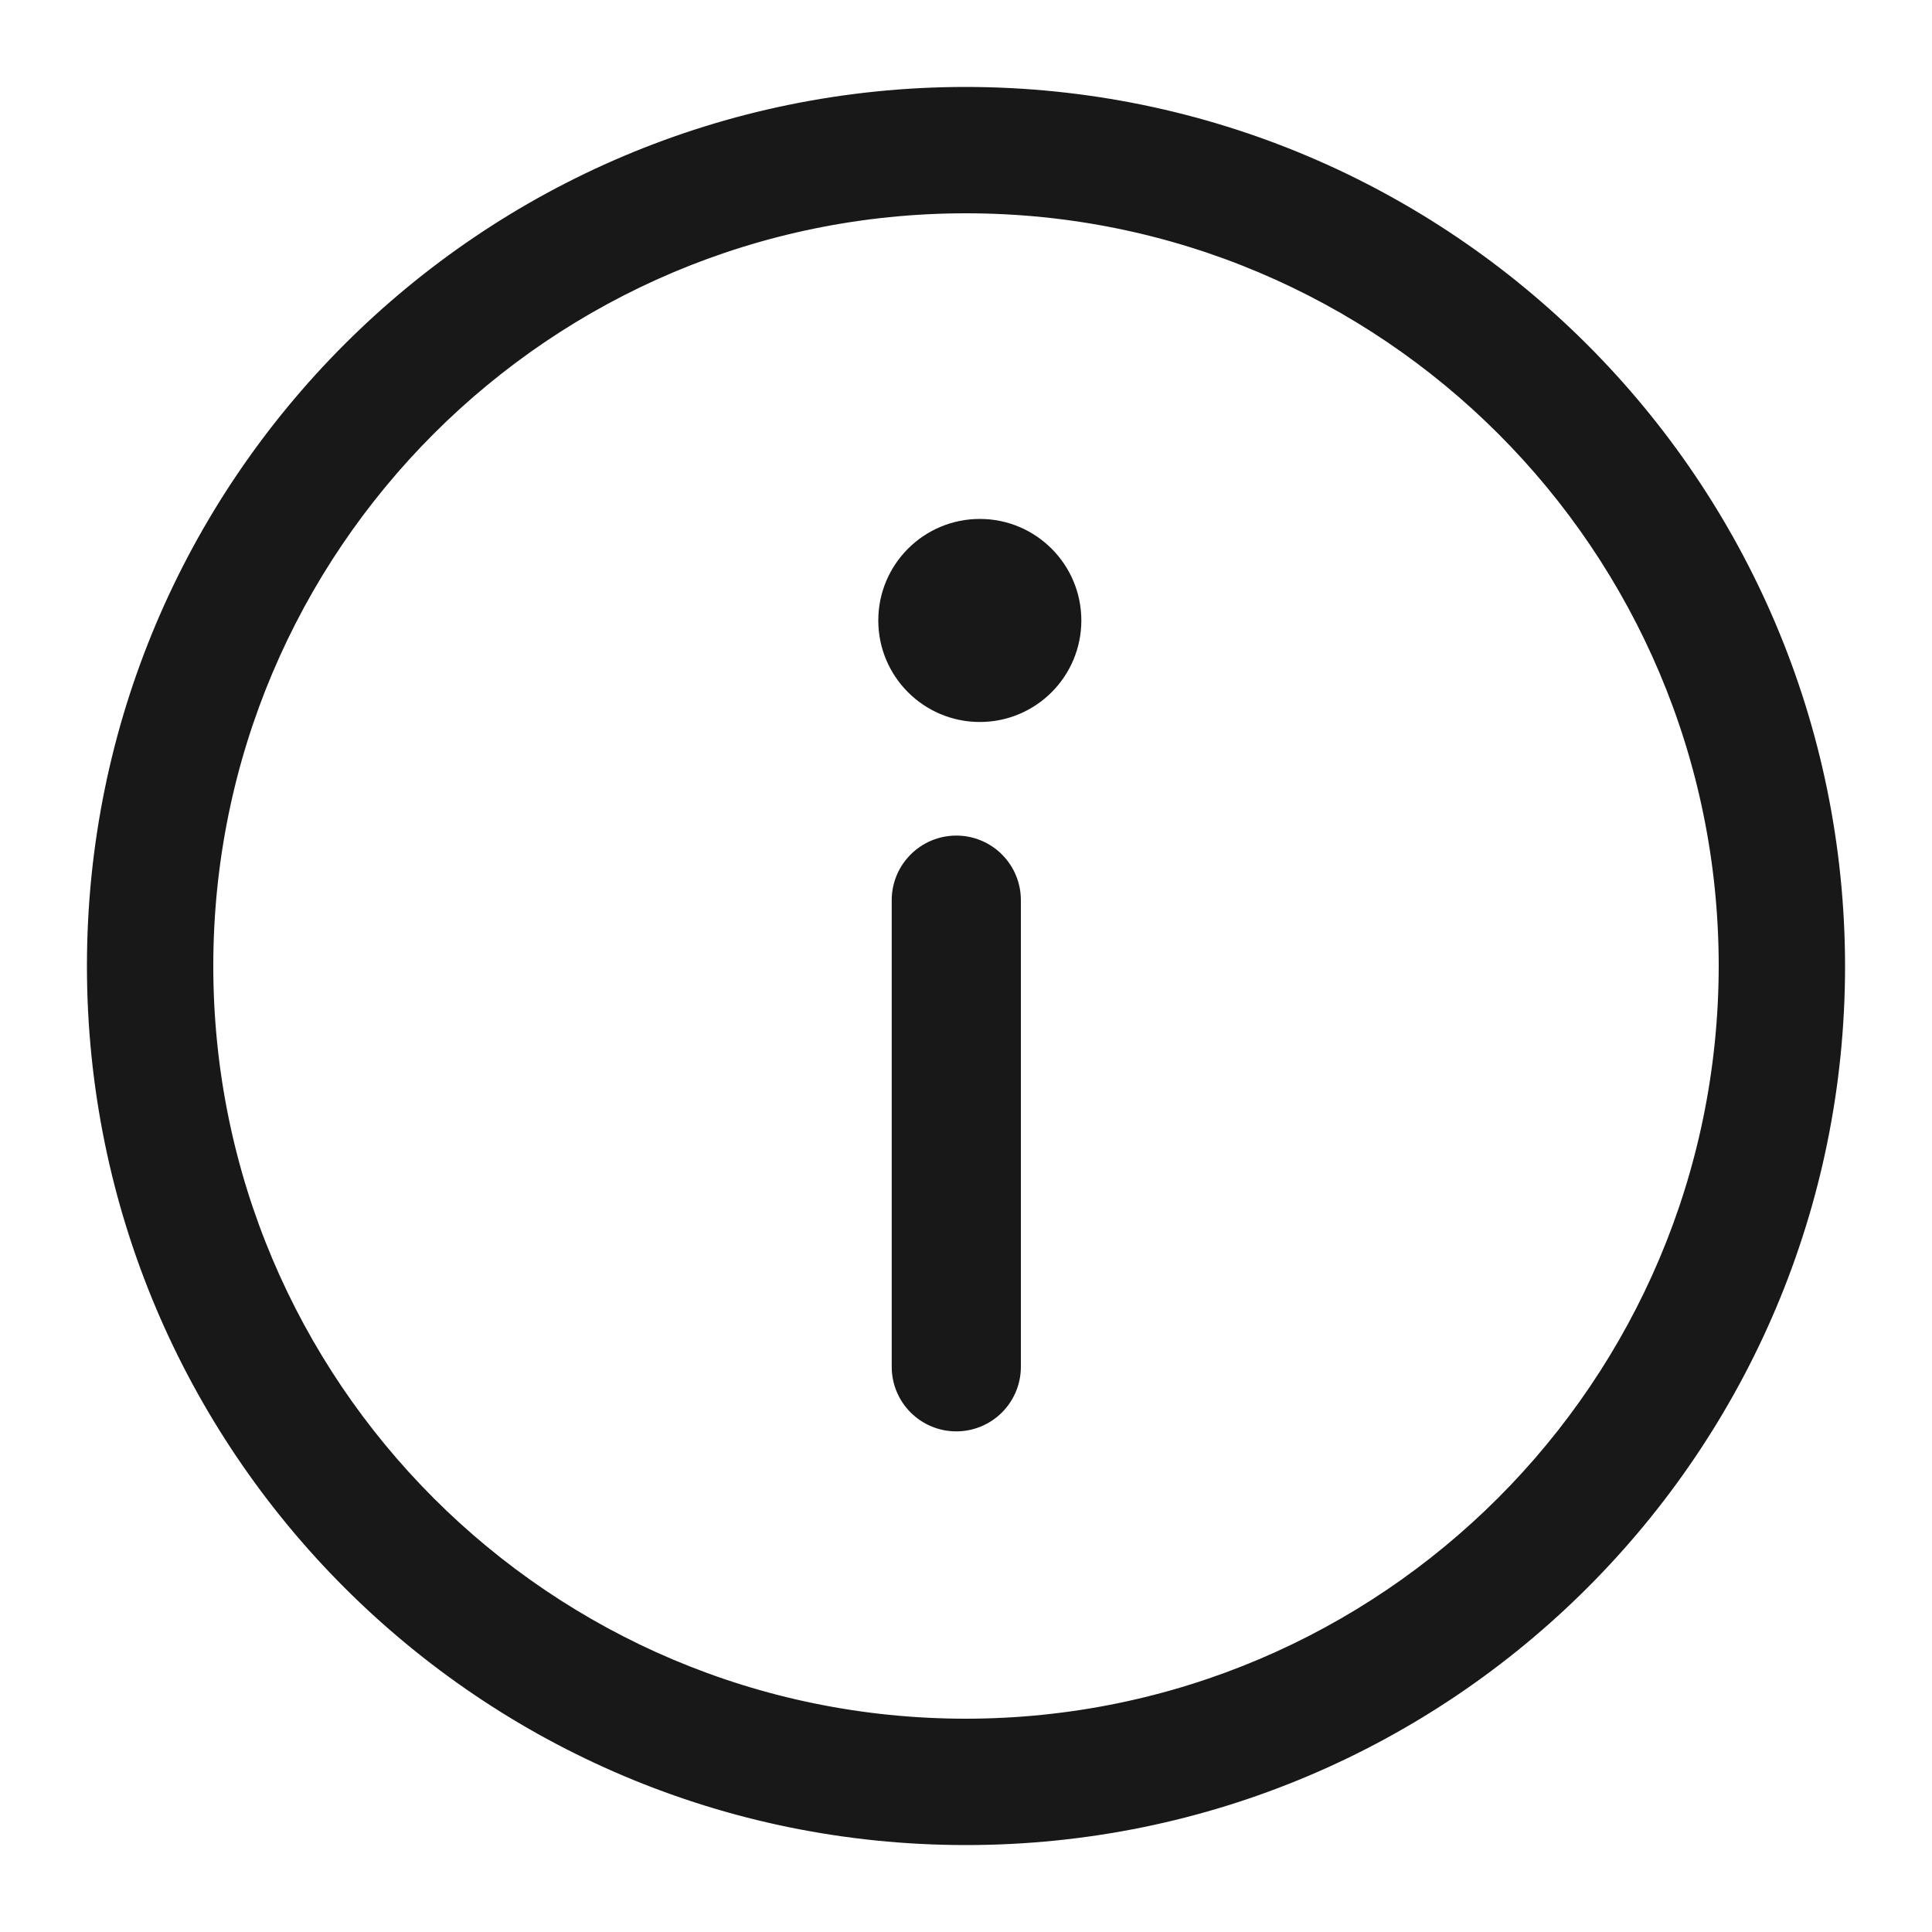
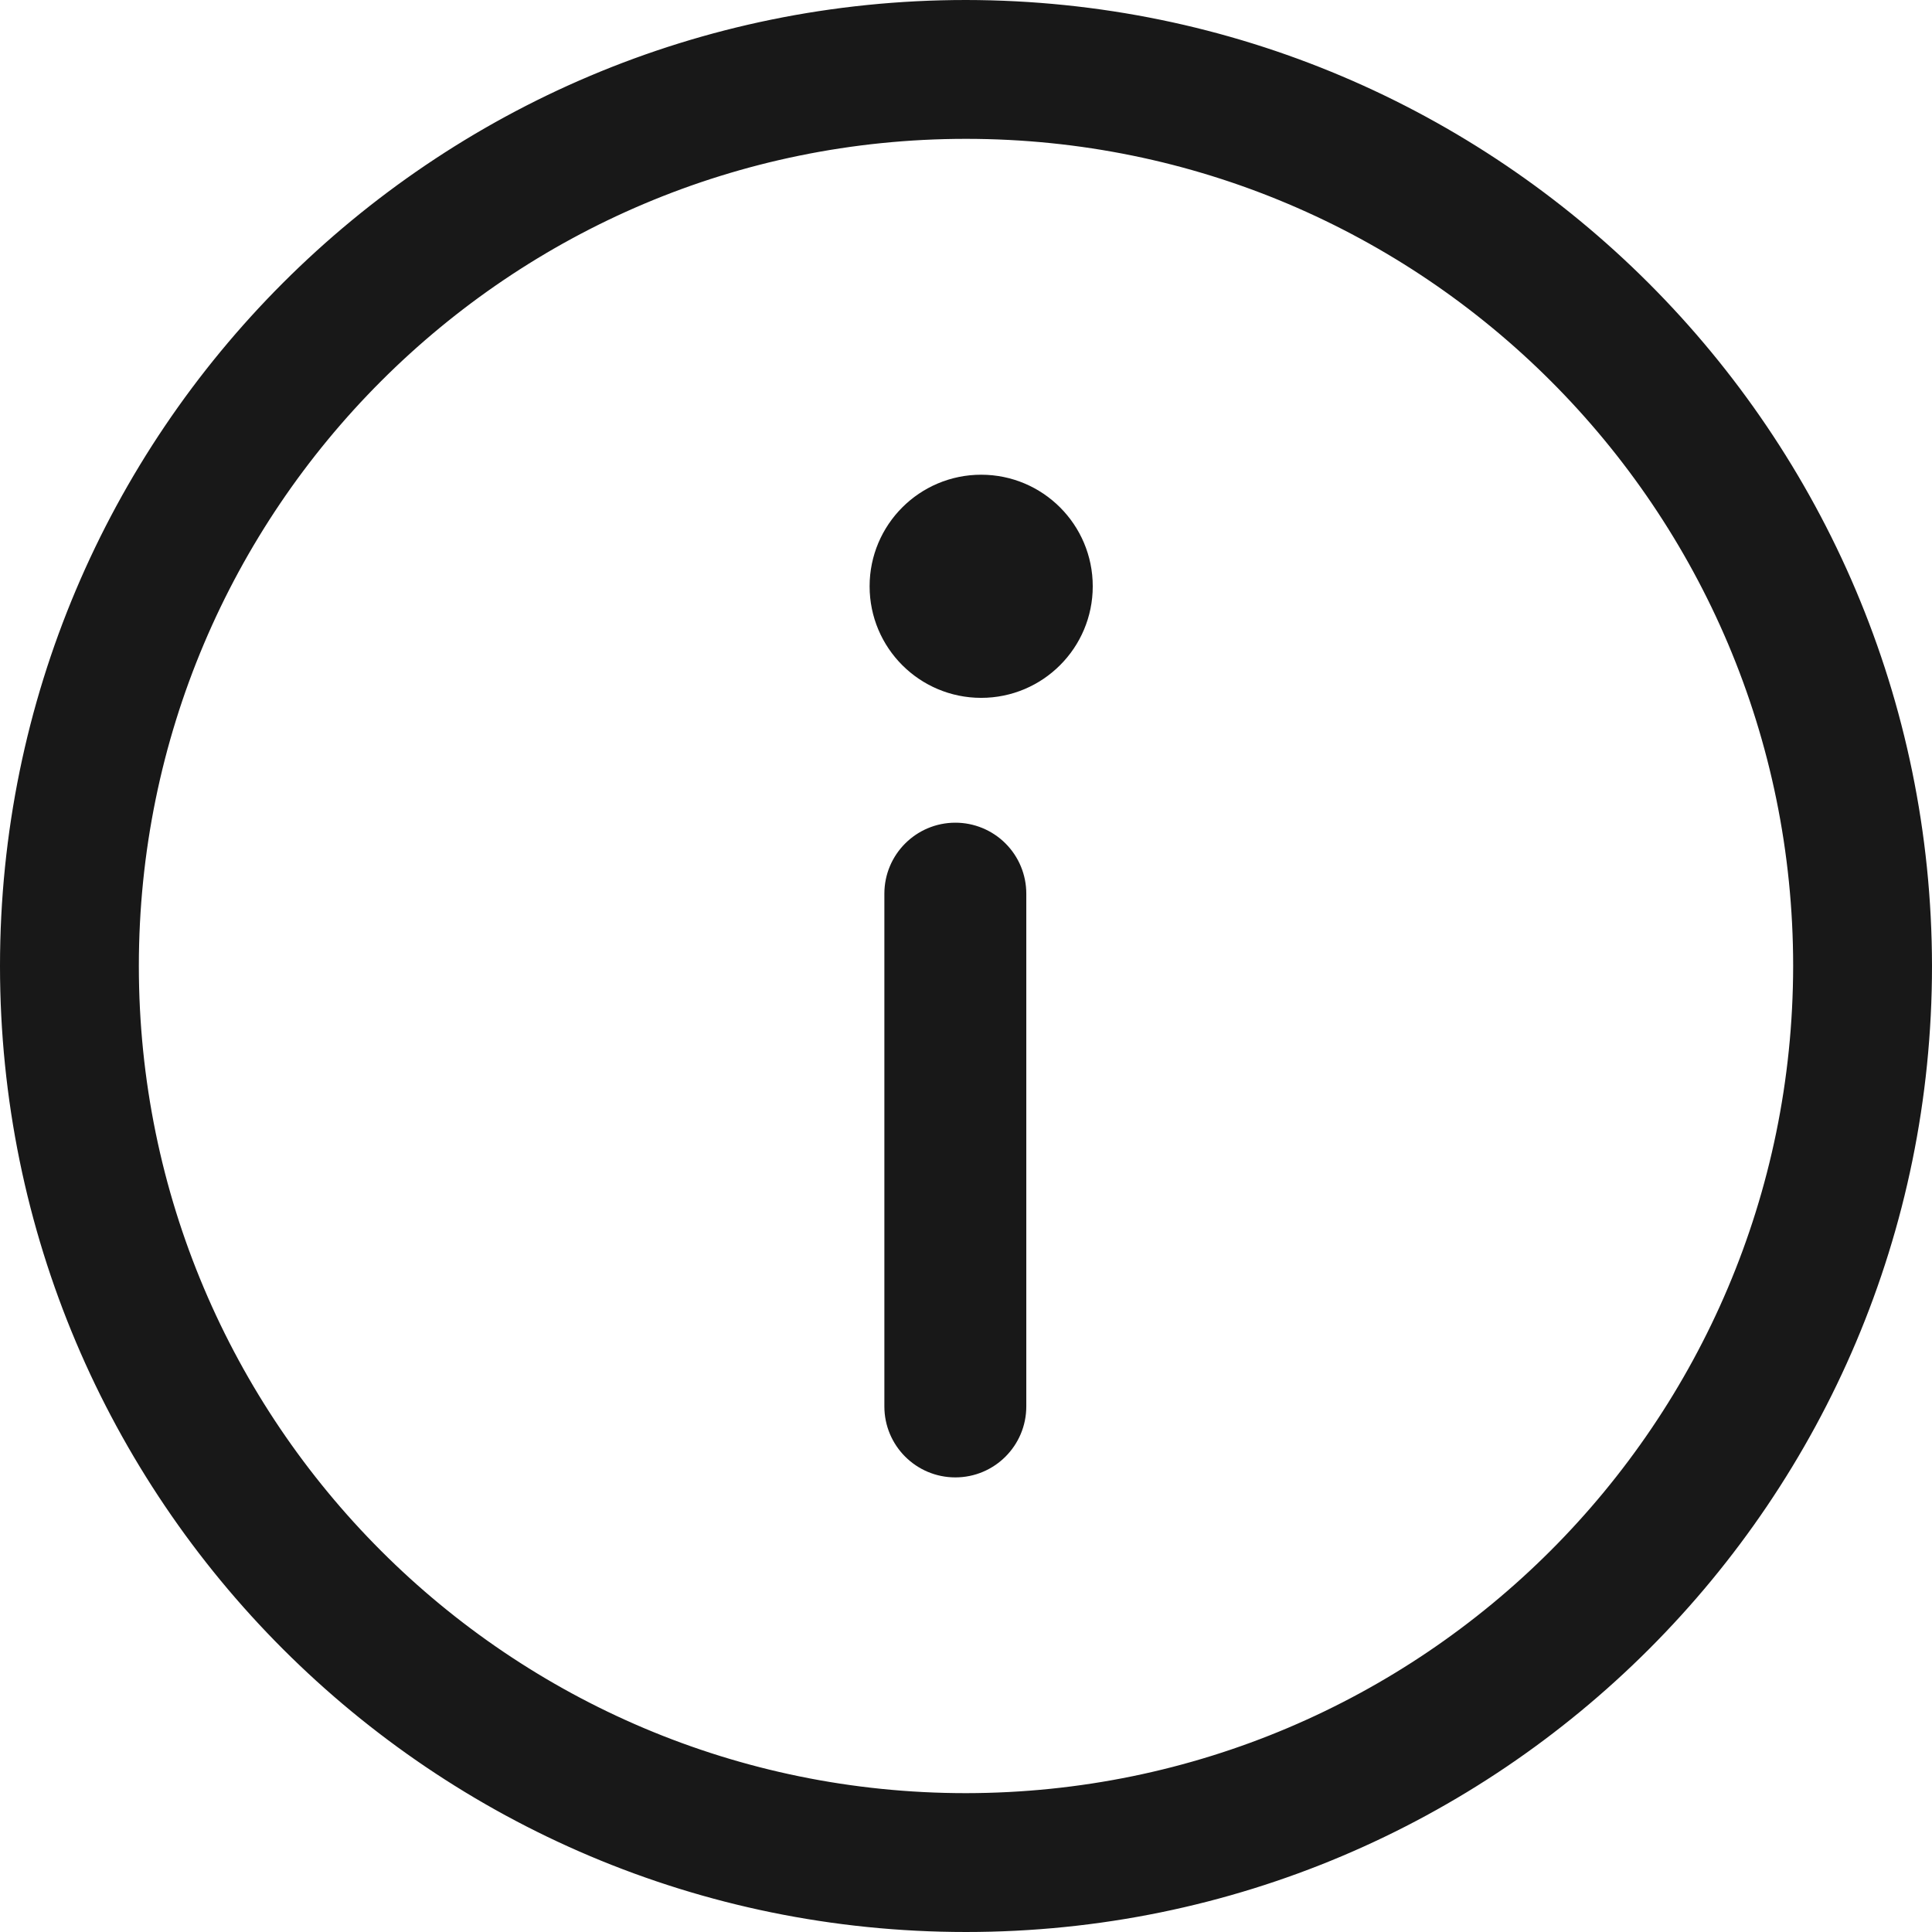
- <svg xmlns="http://www.w3.org/2000/svg" width="20" height="20" viewBox="0 0 20 20">
-   <g id="info" transform="translate(-3930 -715)">
-     <g id="star" transform="translate(-263 -57)">
-       <rect id="Rectangle_188" data-name="Rectangle 188" width="20" height="20" transform="translate(4193 772)" fill="rgba(139,68,68,0)" />
-     </g>
-     <g id="info-2" data-name="info" transform="translate(3931 716)">
-       <g id="Group_273" data-name="Group 273">
-         <path id="Path_1566" data-name="Path 1566" d="M9,0a9,9,0,1,0,9,9A9.01,9.01,0,0,0,9,0ZM9,16.892A7.892,7.892,0,1,1,16.892,9,7.9,7.9,0,0,1,9,16.892Z" fill="#181818" stroke="#181818" stroke-width="0.2" />
-         <ellipse id="Ellipse_16" data-name="Ellipse 16" cx="0.951" cy="0.951" rx="0.951" ry="0.951" transform="translate(8.192 4.472)" fill="#181818" stroke="#181818" stroke-width="0.2" />
-         <path id="Path_1567" data-name="Path 1567" d="M30.705,28.342a.569.569,0,0,0-.568.568v4.831a.568.568,0,0,0,1.137,0V28.91A.568.568,0,0,0,30.705,28.342Z" transform="translate(-21.806 -20.592)" fill="#181818" stroke="#181818" stroke-width="0.2" />
-       </g>
+ <svg xmlns="http://www.w3.org/2000/svg" width="18.2" height="18.2" viewBox="0 0 18.2 18.2">
+   <g id="info" transform="translate(0.1 0.1)">
+     <g id="Group_273" data-name="Group 273">
+       <path id="Path_1566" data-name="Path 1566" d="M9,0a9,9,0,1,0,9,9A9.01,9.01,0,0,0,9,0ZM9,16.892A7.892,7.892,0,1,1,16.892,9,7.9,7.9,0,0,1,9,16.892Z" fill="#181818" stroke="#181818" stroke-width="0.2" />
+       <ellipse id="Ellipse_16" data-name="Ellipse 16" cx="0.951" cy="0.951" rx="0.951" ry="0.951" transform="translate(8.192 4.472)" fill="#181818" stroke="#181818" stroke-width="0.2" />
+       <path id="Path_1567" data-name="Path 1567" d="M30.705,28.342a.569.569,0,0,0-.568.568v4.831a.568.568,0,0,0,1.137,0V28.91A.568.568,0,0,0,30.705,28.342Z" transform="translate(-21.806 -20.592)" fill="#181818" stroke="#181818" stroke-width="0.2" />
    </g>
  </g>
</svg>
